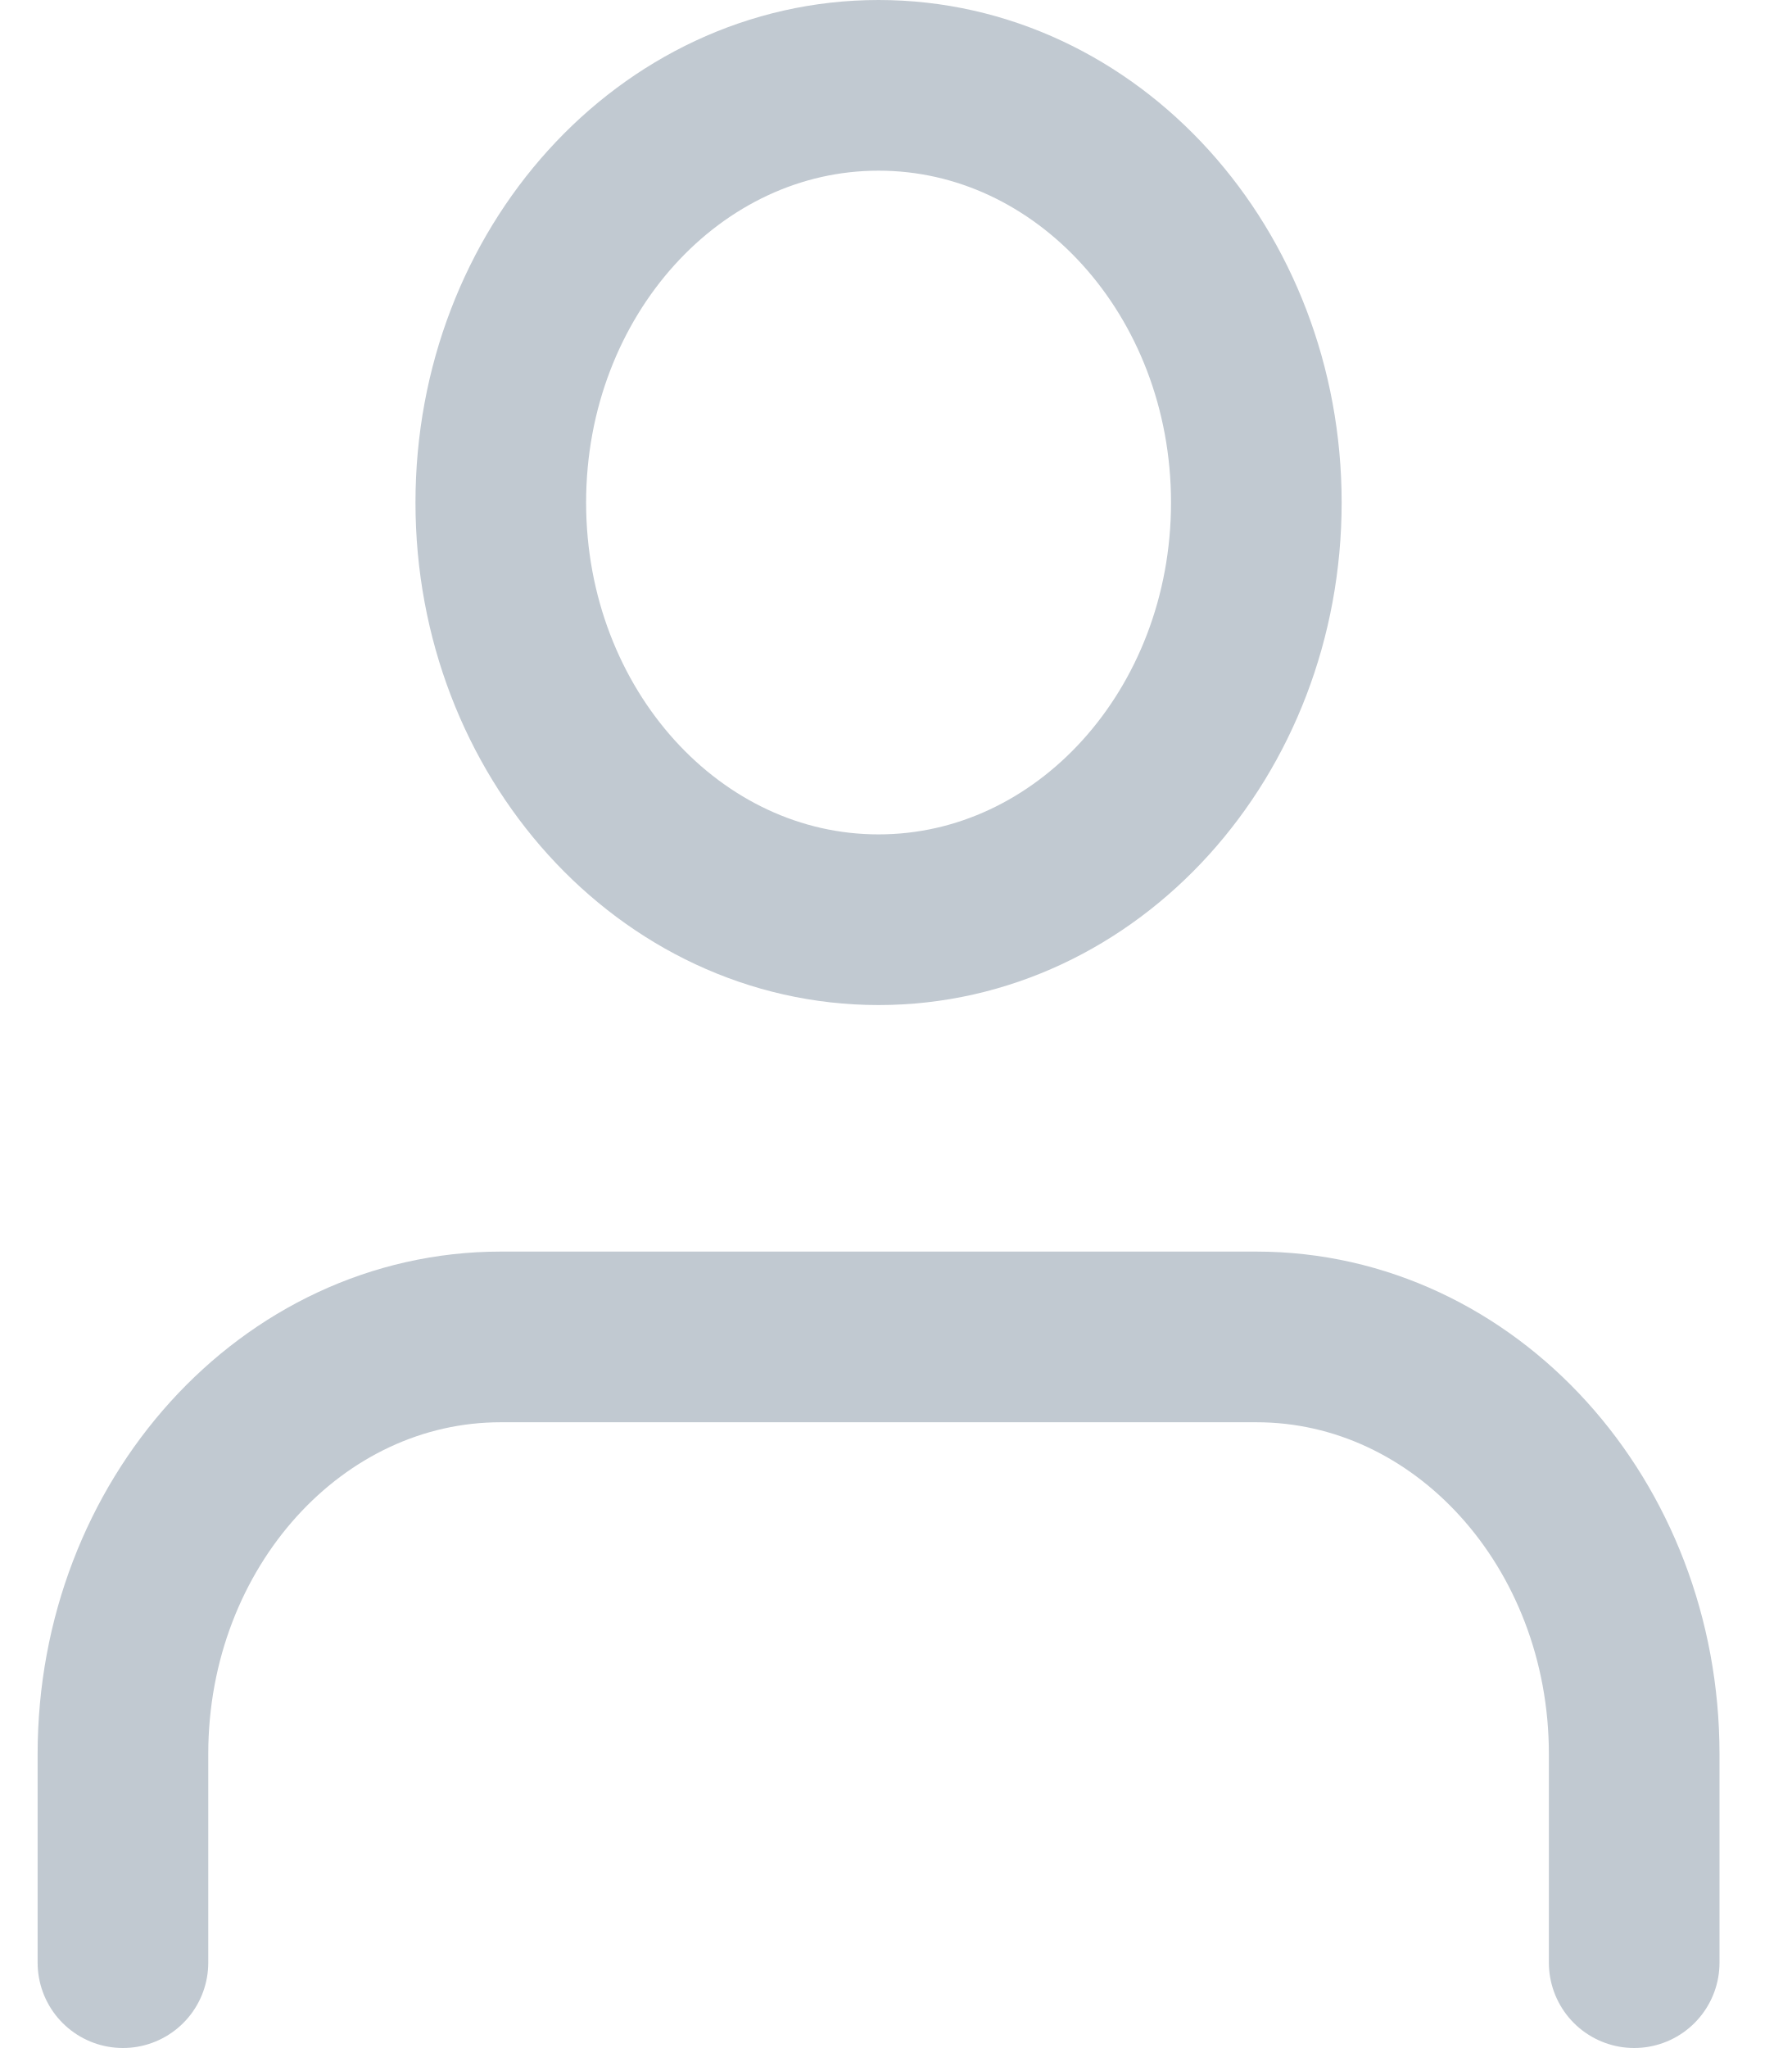
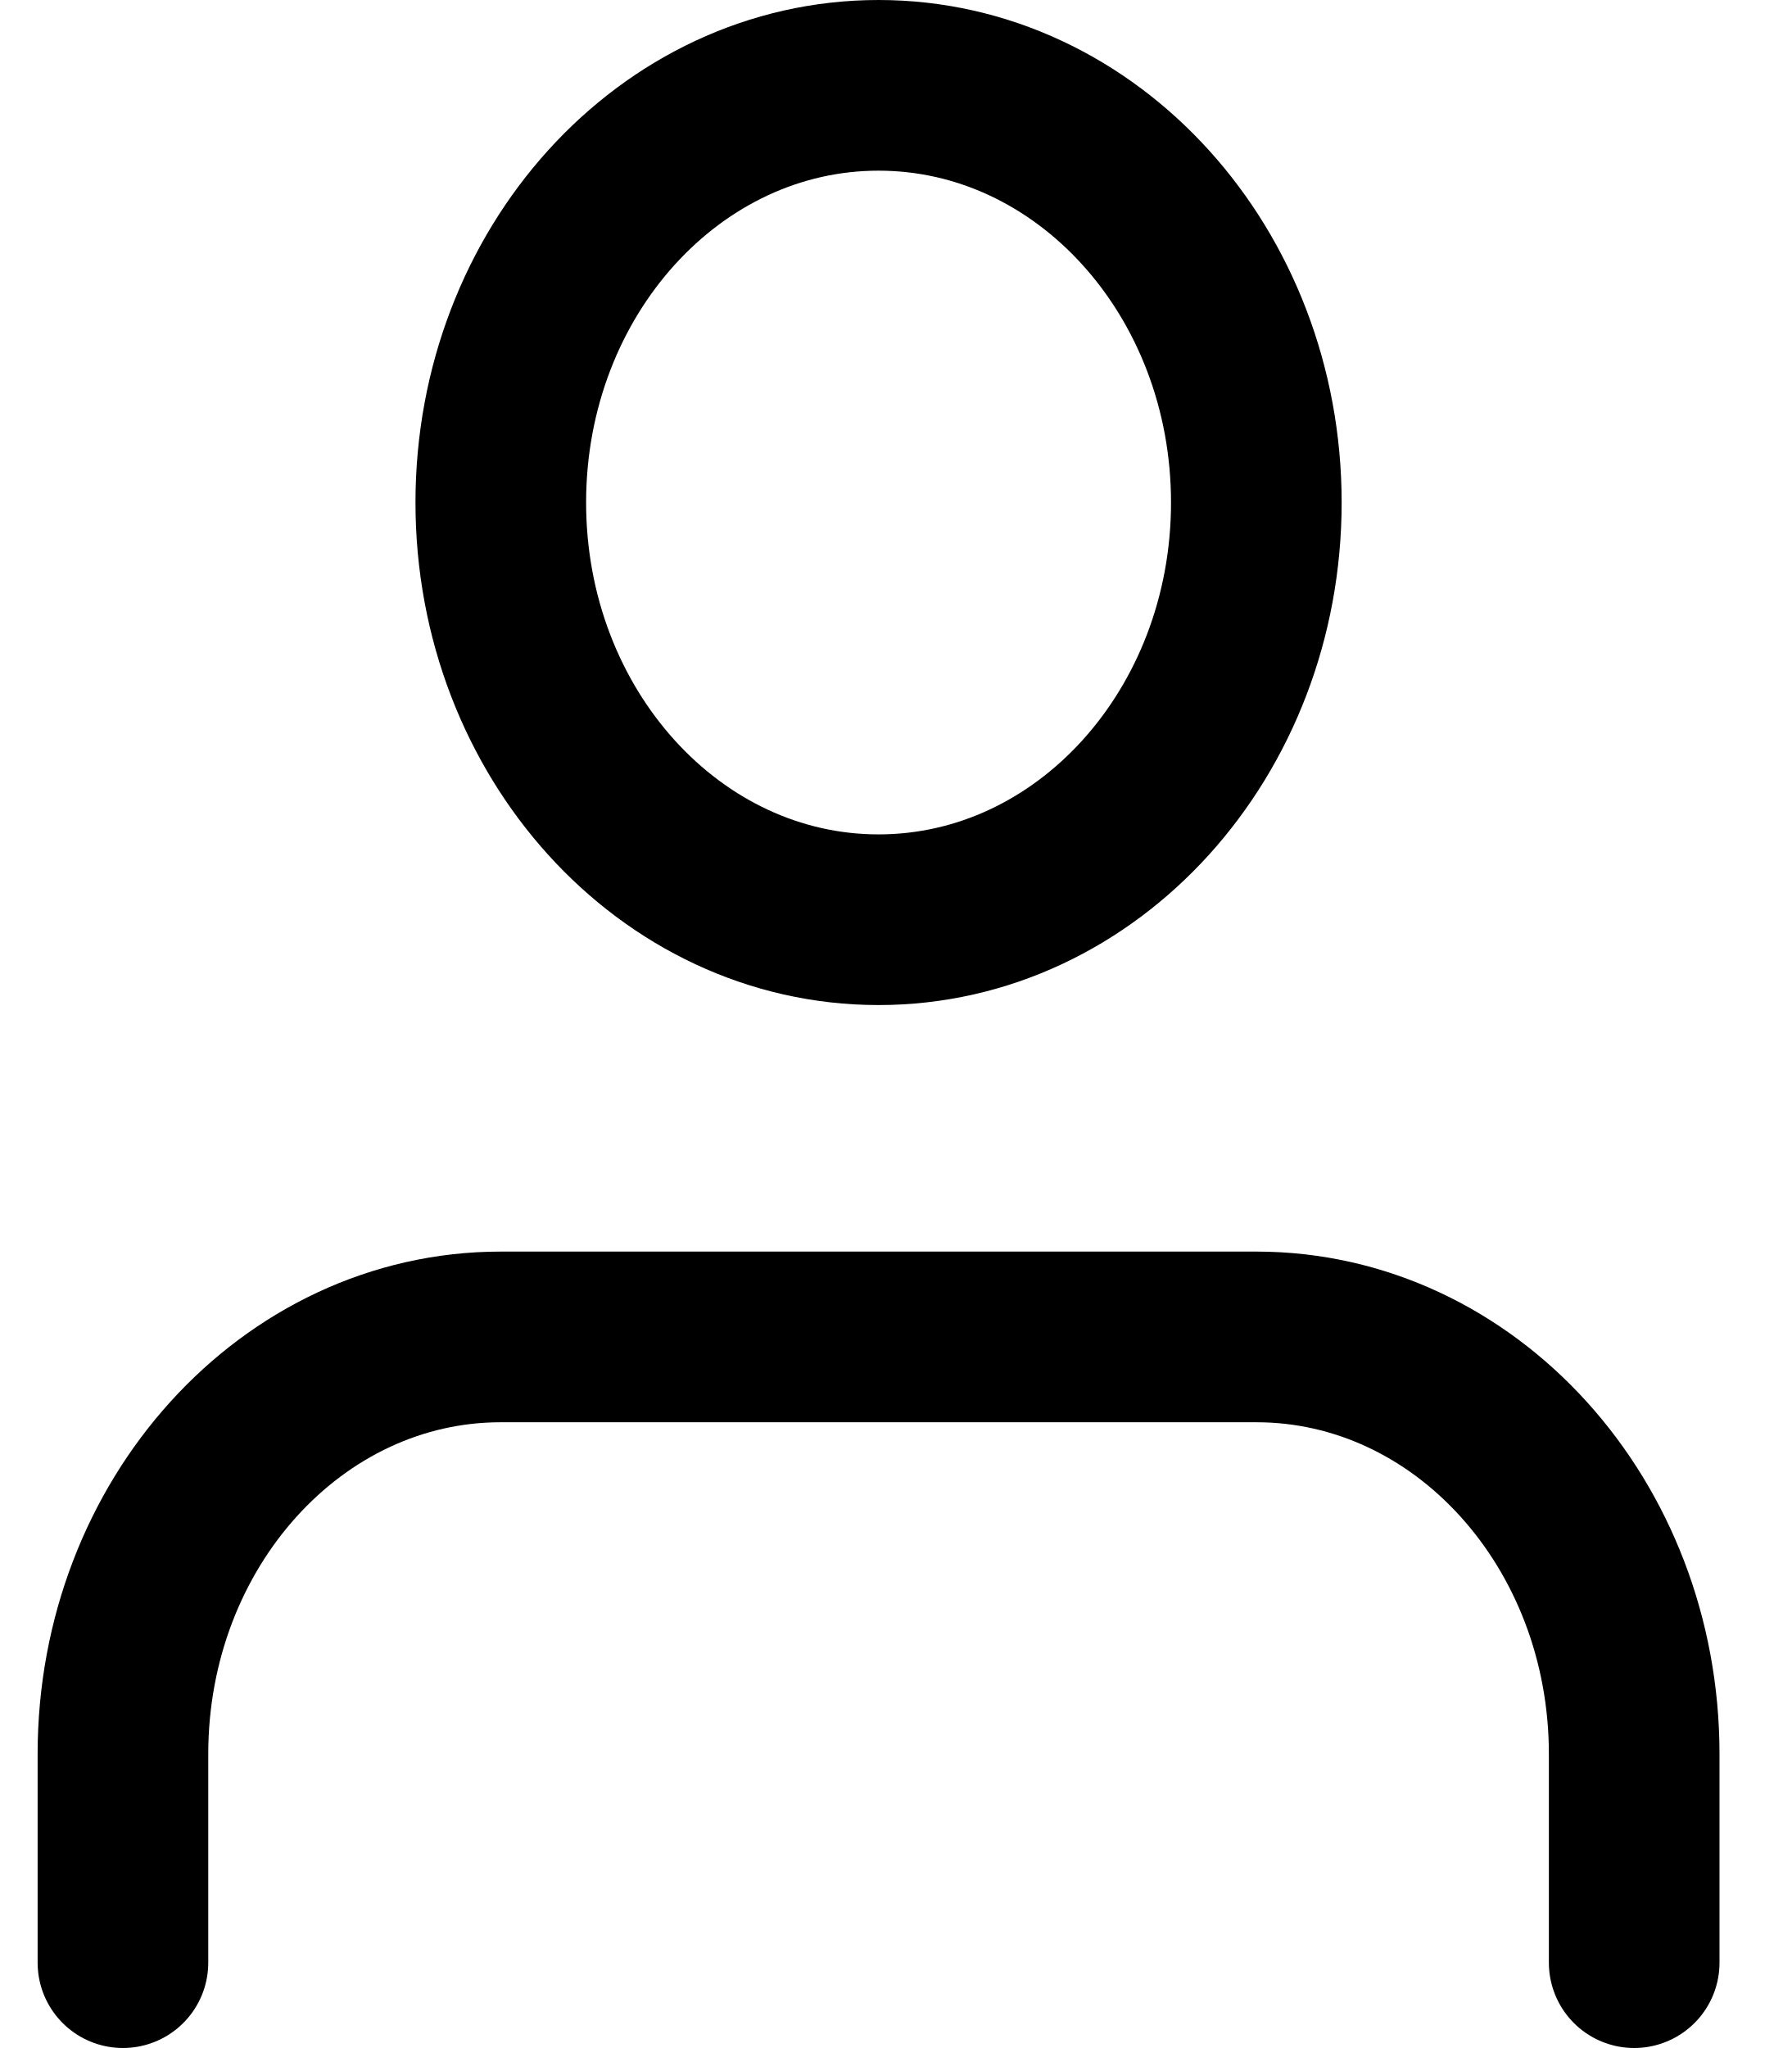
<svg xmlns="http://www.w3.org/2000/svg" width="21" height="24" viewBox="0 0 21 24" fill="none">
-   <path d="M19.155 23V20.555C19.155 17.855 17.172 15.667 14.726 15.667H5.87C3.424 15.667 1.441 17.855 1.441 20.555V23" stroke="#C1C9D1" stroke-width="2" stroke-linecap="round" stroke-linejoin="round" />
-   <ellipse cx="10.298" cy="5.889" rx="4.428" ry="4.889" stroke="#C1C9D1" stroke-width="2" stroke-linecap="round" stroke-linejoin="round" />
+   <path d="M19.155 23V20.555C19.155 17.855 17.172 15.667 14.726 15.667H5.87C3.424 15.667 1.441 17.855 1.441 20.555V23" stroke="currentColor" stroke-width="2" stroke-linecap="round" stroke-linejoin="round" />
+   <ellipse cx="10.298" cy="5.889" rx="4.428" ry="4.889" stroke="currentColor" stroke-width="2" stroke-linecap="round" stroke-linejoin="round" />
</svg>
